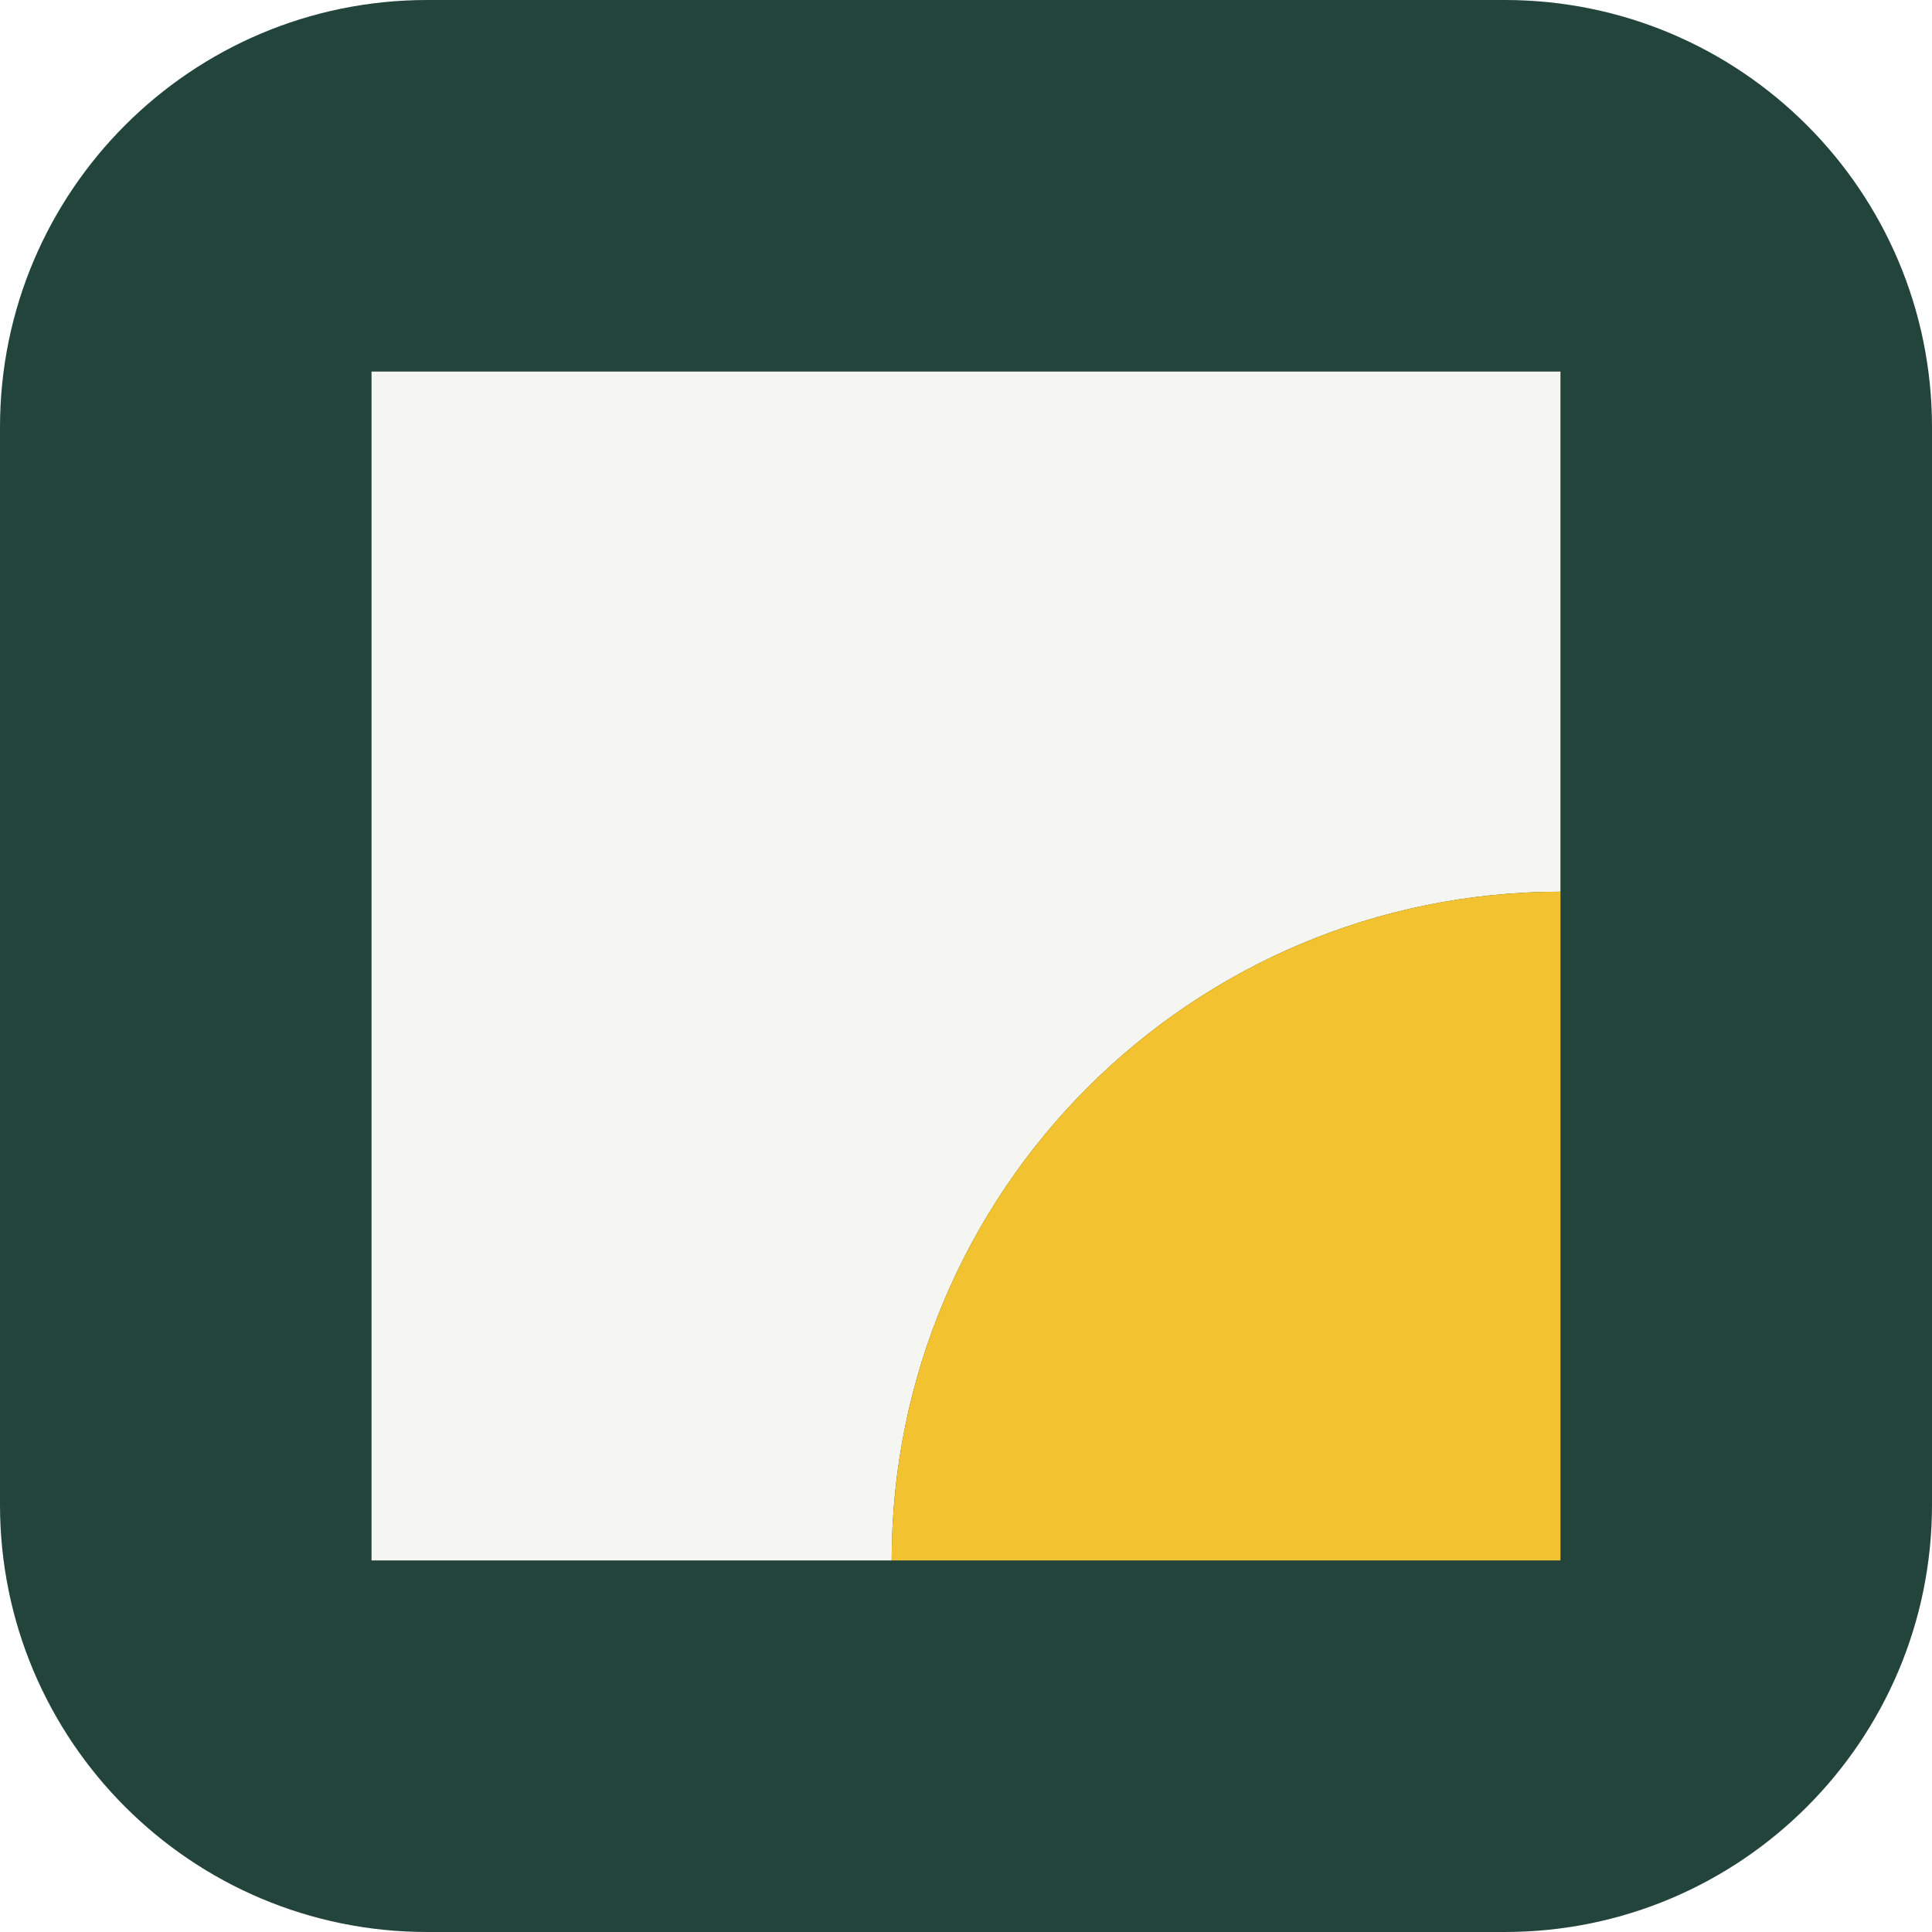
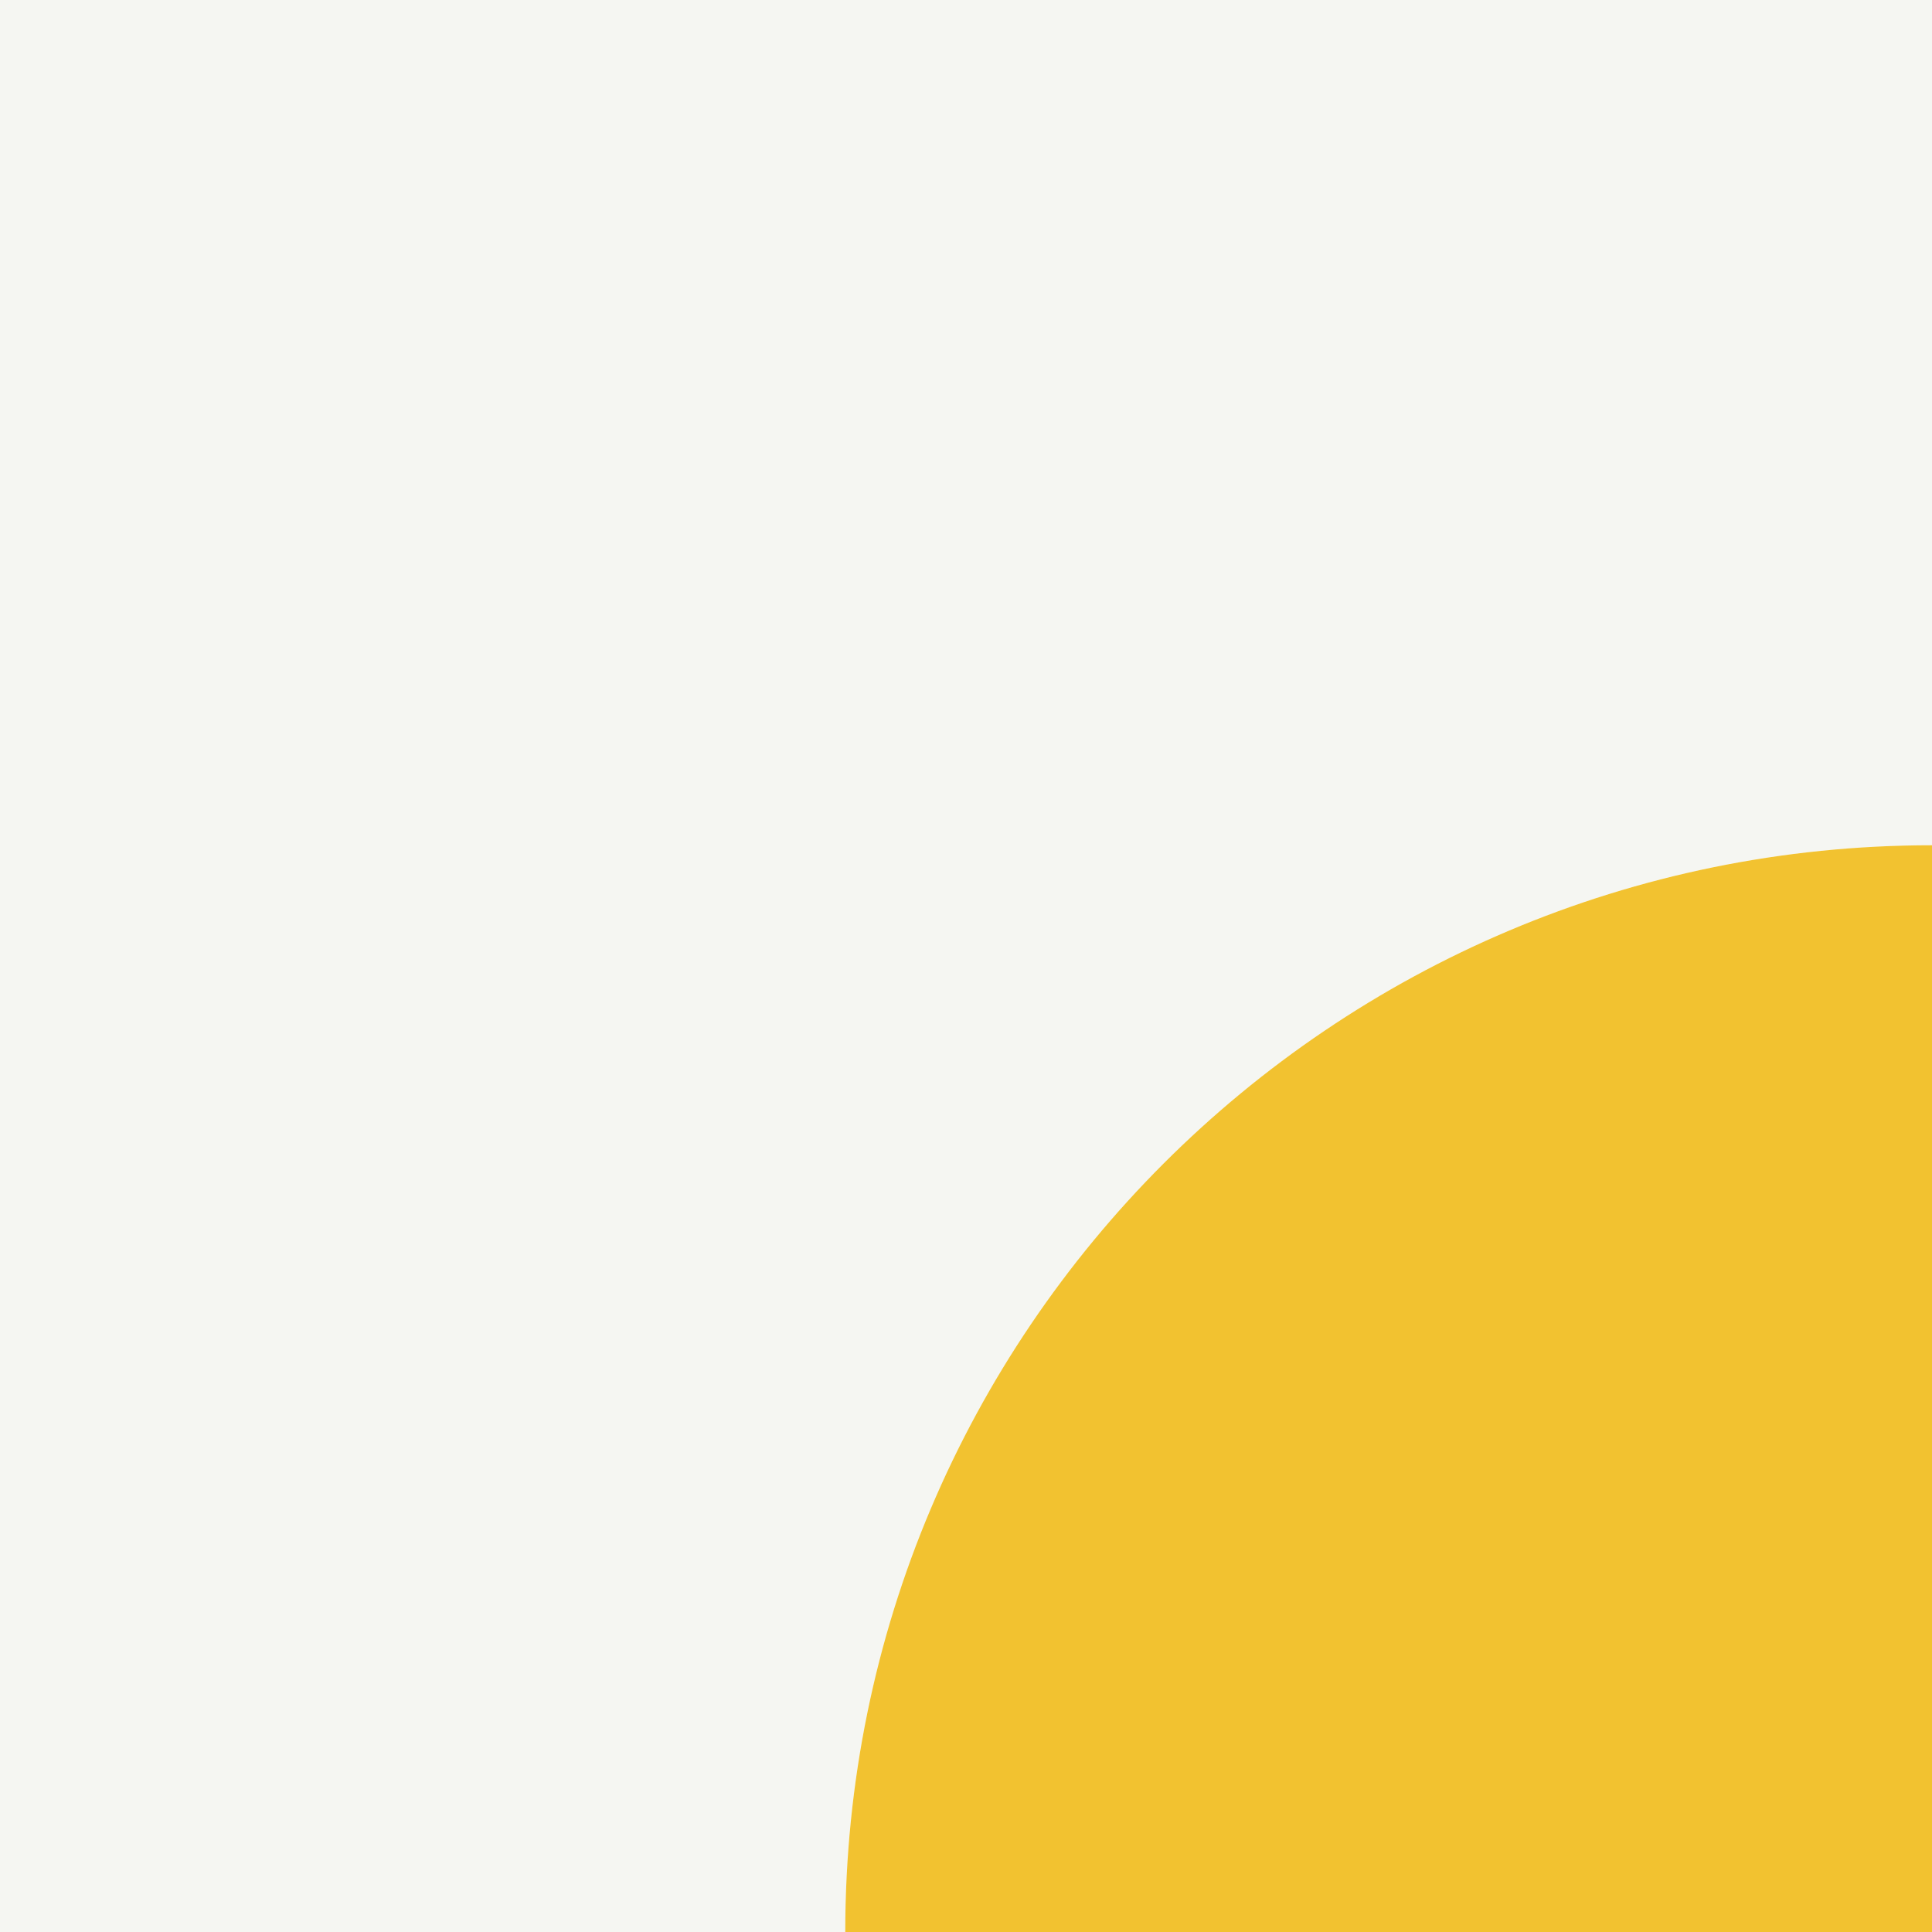
- <svg xmlns="http://www.w3.org/2000/svg" viewBox="0 0 208 208" role="img" aria-label="Inlay">
-   <path d="M46 0h116a46 46 0 0 1 46 46v116a46 46 0 0 1 -46 46h-116a46 46 0 0 1 -46 -46v-116a46 46 0 0 1 46 -46Z" fill="#23443a" />
-   <path d="M40 40H168V96A72 72 0 0 0 96 168H40Z" fill="#f5f6f2" />
-   <path d="M168 96V168H96A72 72 0 0 1 168 96Z" fill="#f2c230" />
+ <svg xmlns="http://www.w3.org/2000/svg" viewBox="0 0 128 128" role="img" aria-label="Inlay">
+   <path d="M0 0H128V56A72 72 0 0 0 56 128H0Z" fill="#f5f6f2" />
+   <path d="M128 56V128H56A72 72 0 0 1 128 56Z" fill="#f2c230" />
</svg>
